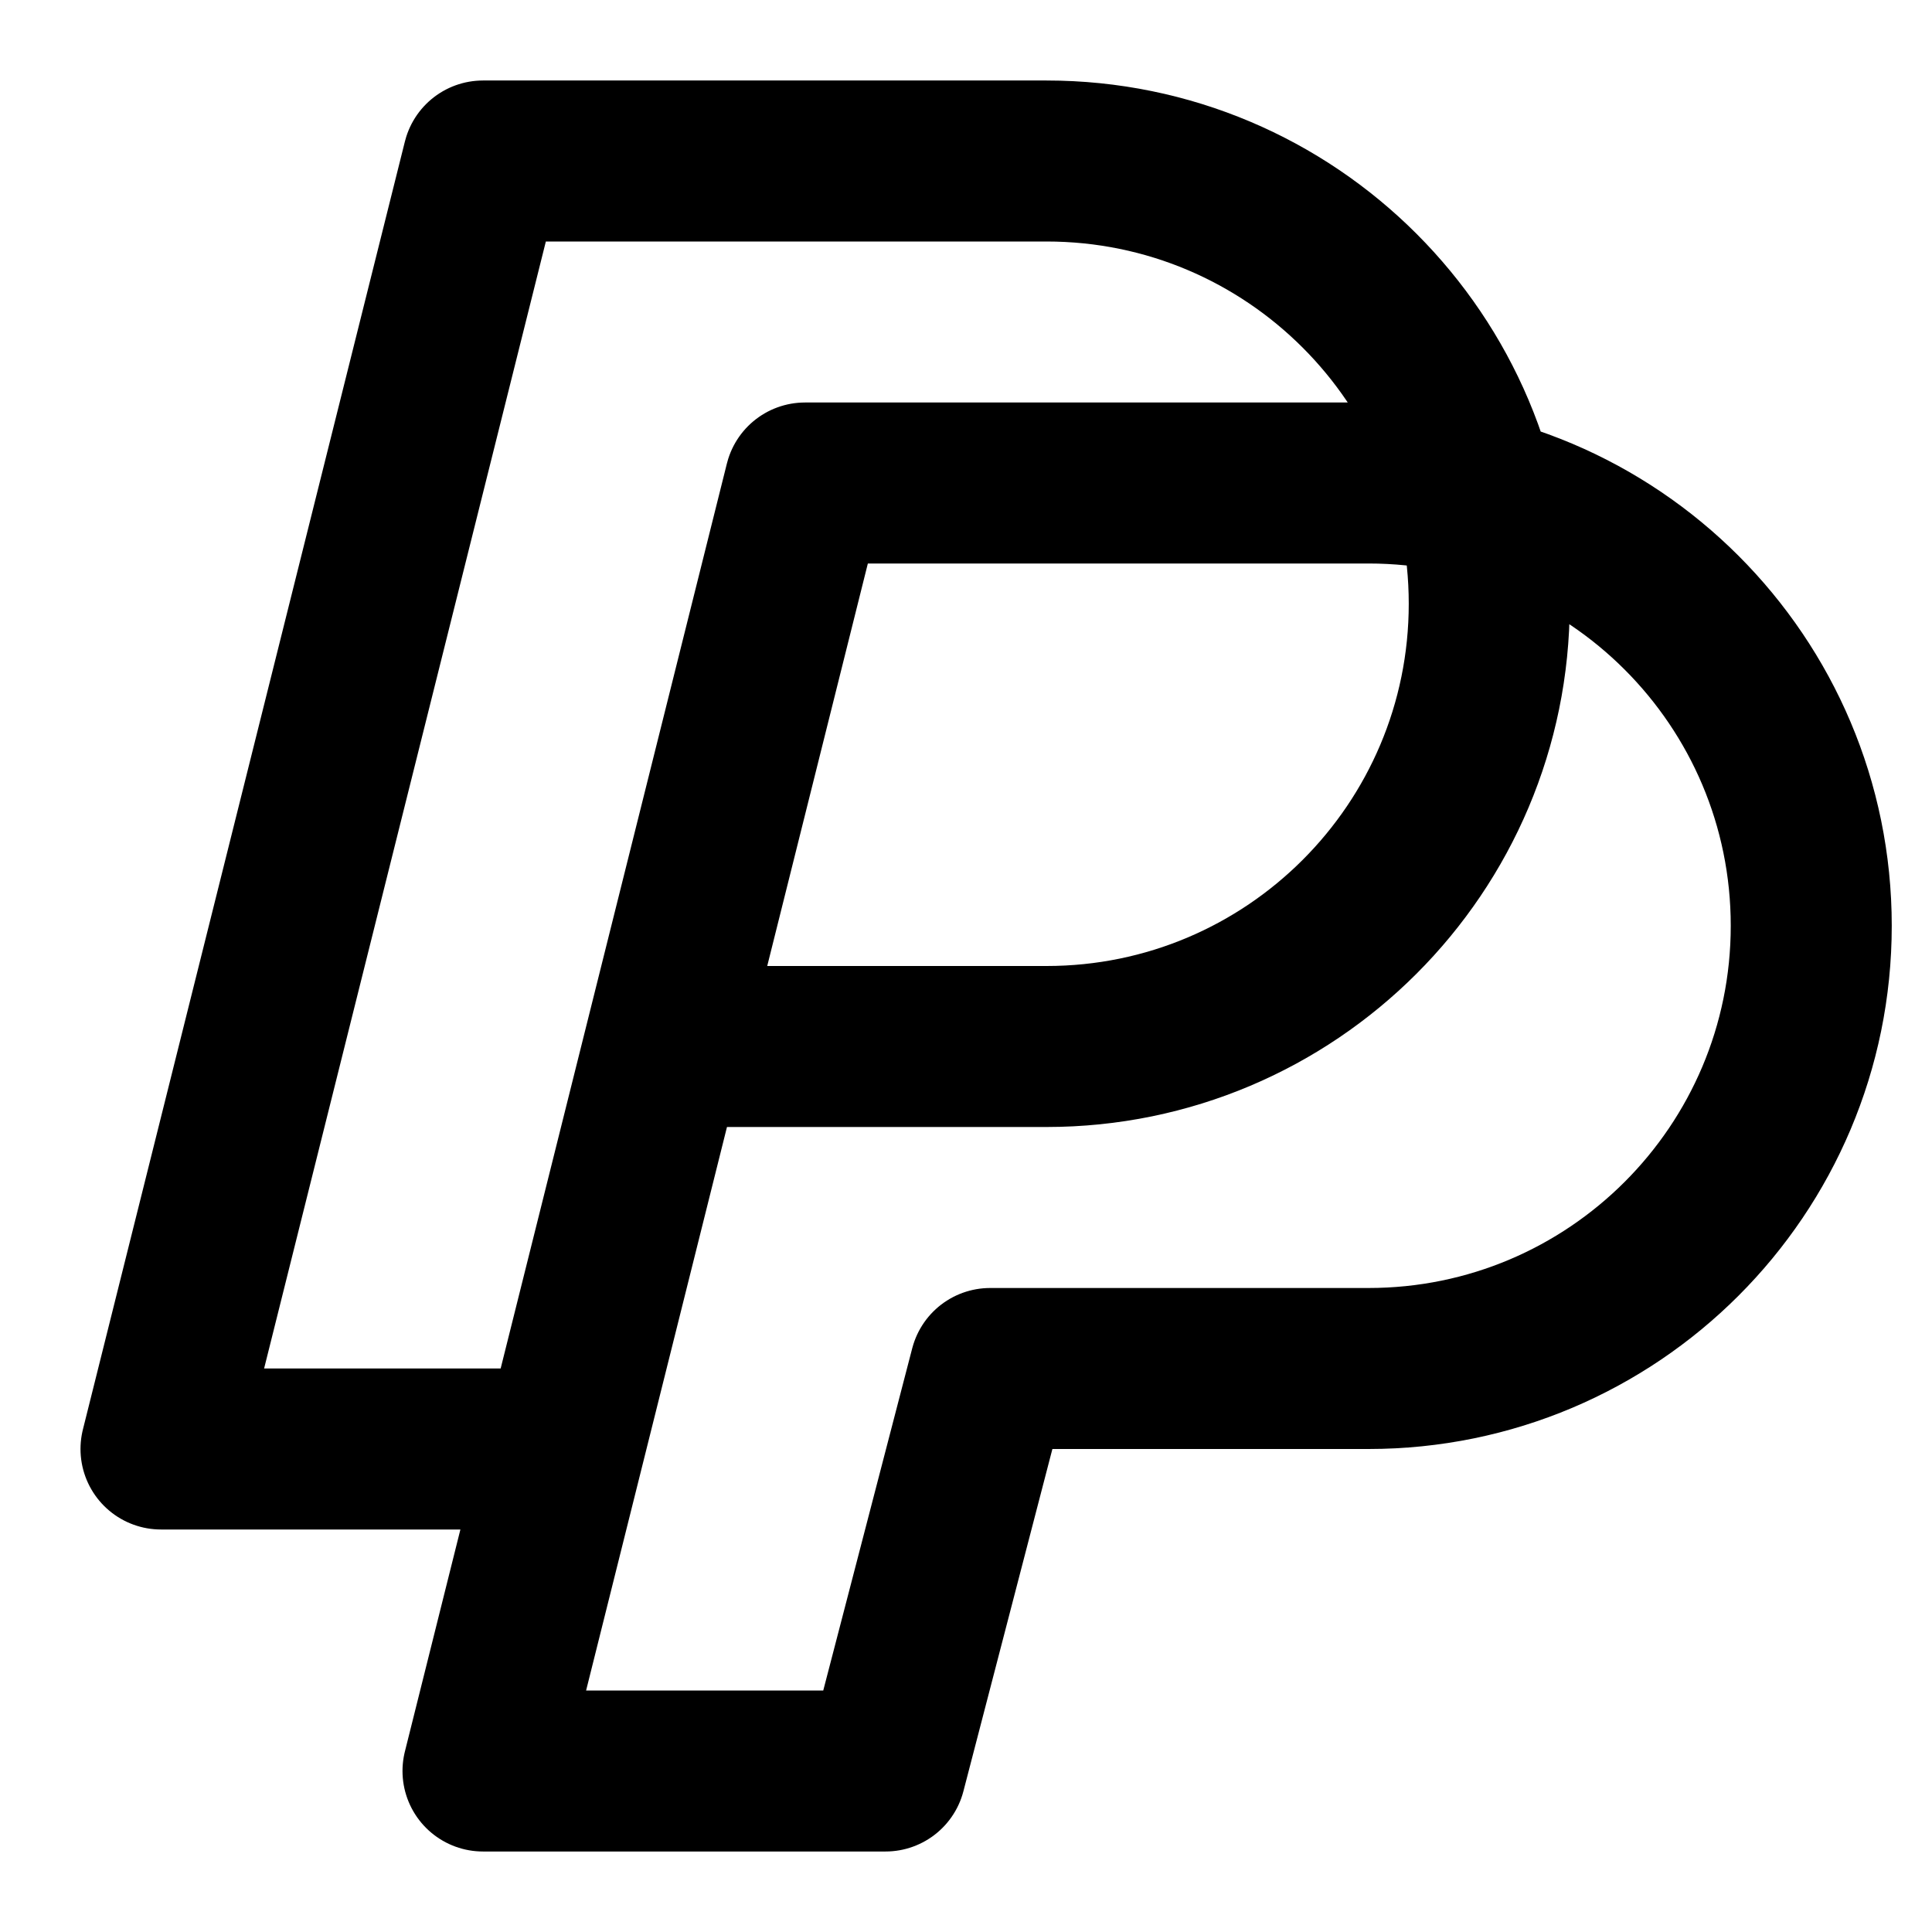
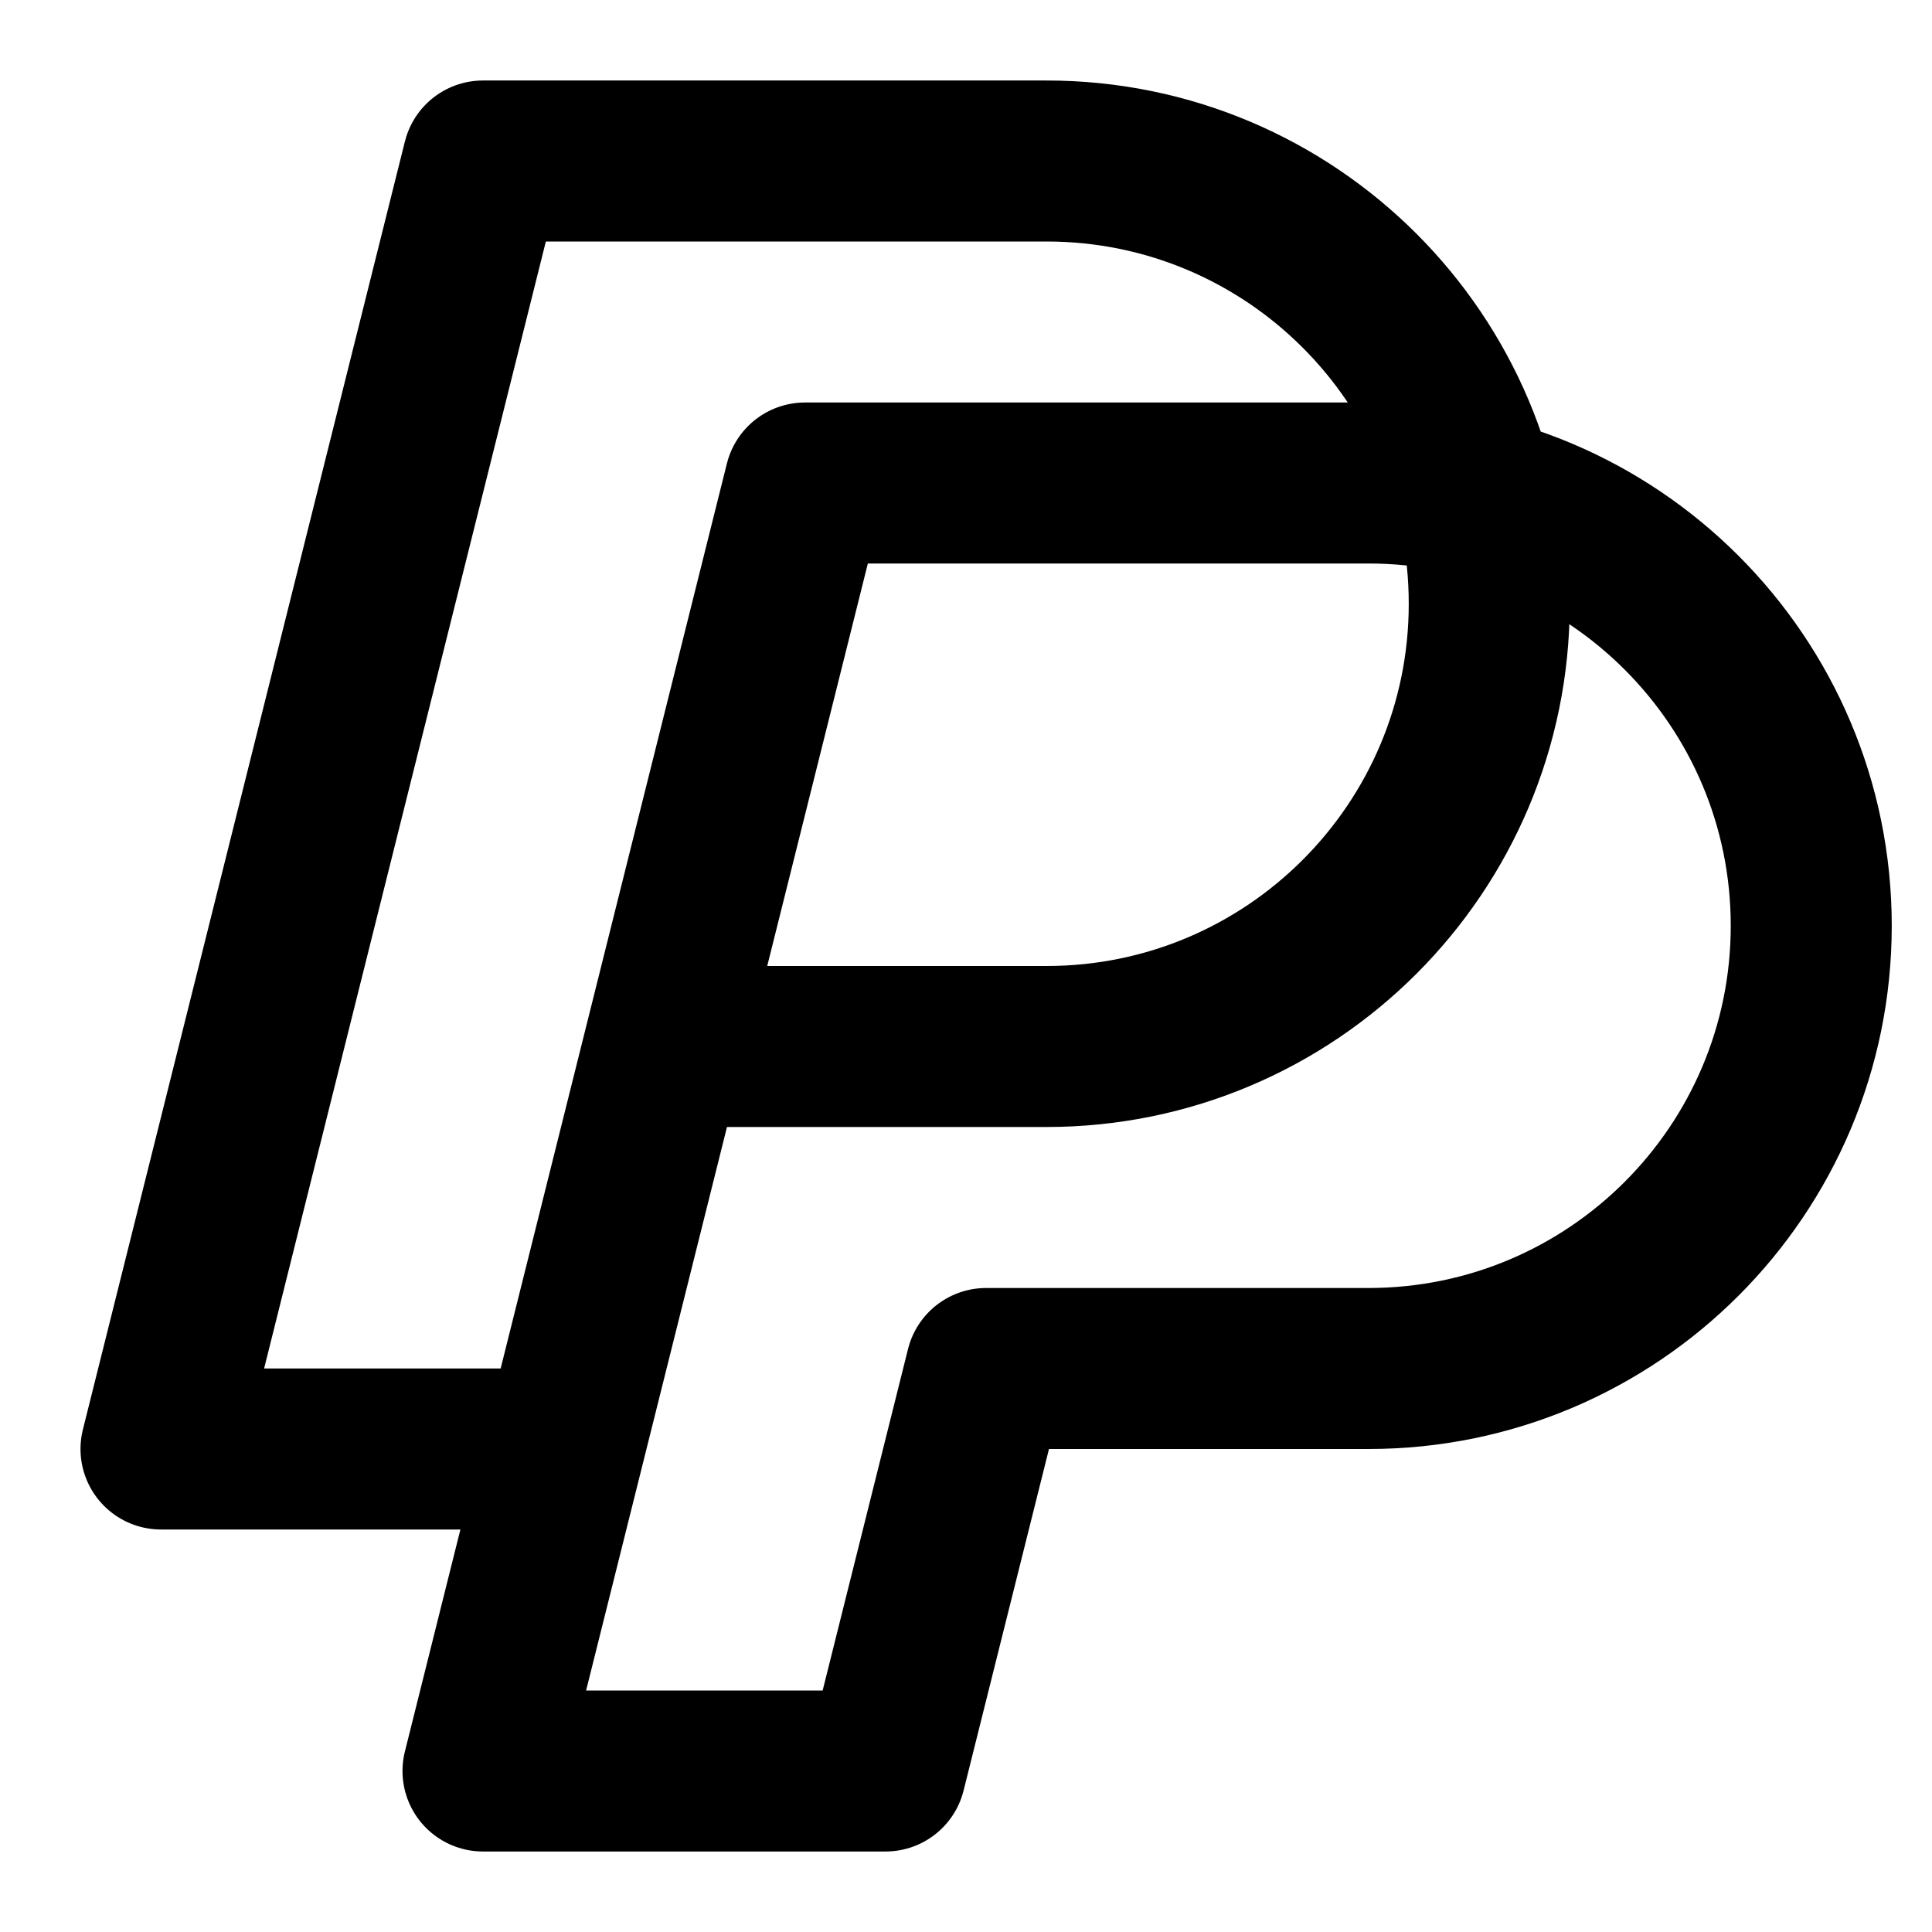
<svg xmlns="http://www.w3.org/2000/svg" class="i i-paypal" viewBox="0 0 24 24" fill="none" stroke="currentColor" stroke-width="2" stroke-linecap="round" stroke-linejoin="round">
-   <path d="m6 22 4-16h7a1 1 0 0 1 0 11h-4.7L11 22Zm1-4H2L6 2h7a1 1 0 0 1 0 11H8.3" />
+   <path d="m6 22 4-16h7a1 1 0 010 11h-4.75L11 22Zm1-4H2L6 2h7a1 1 0 010 11H8.25" />
</svg>
